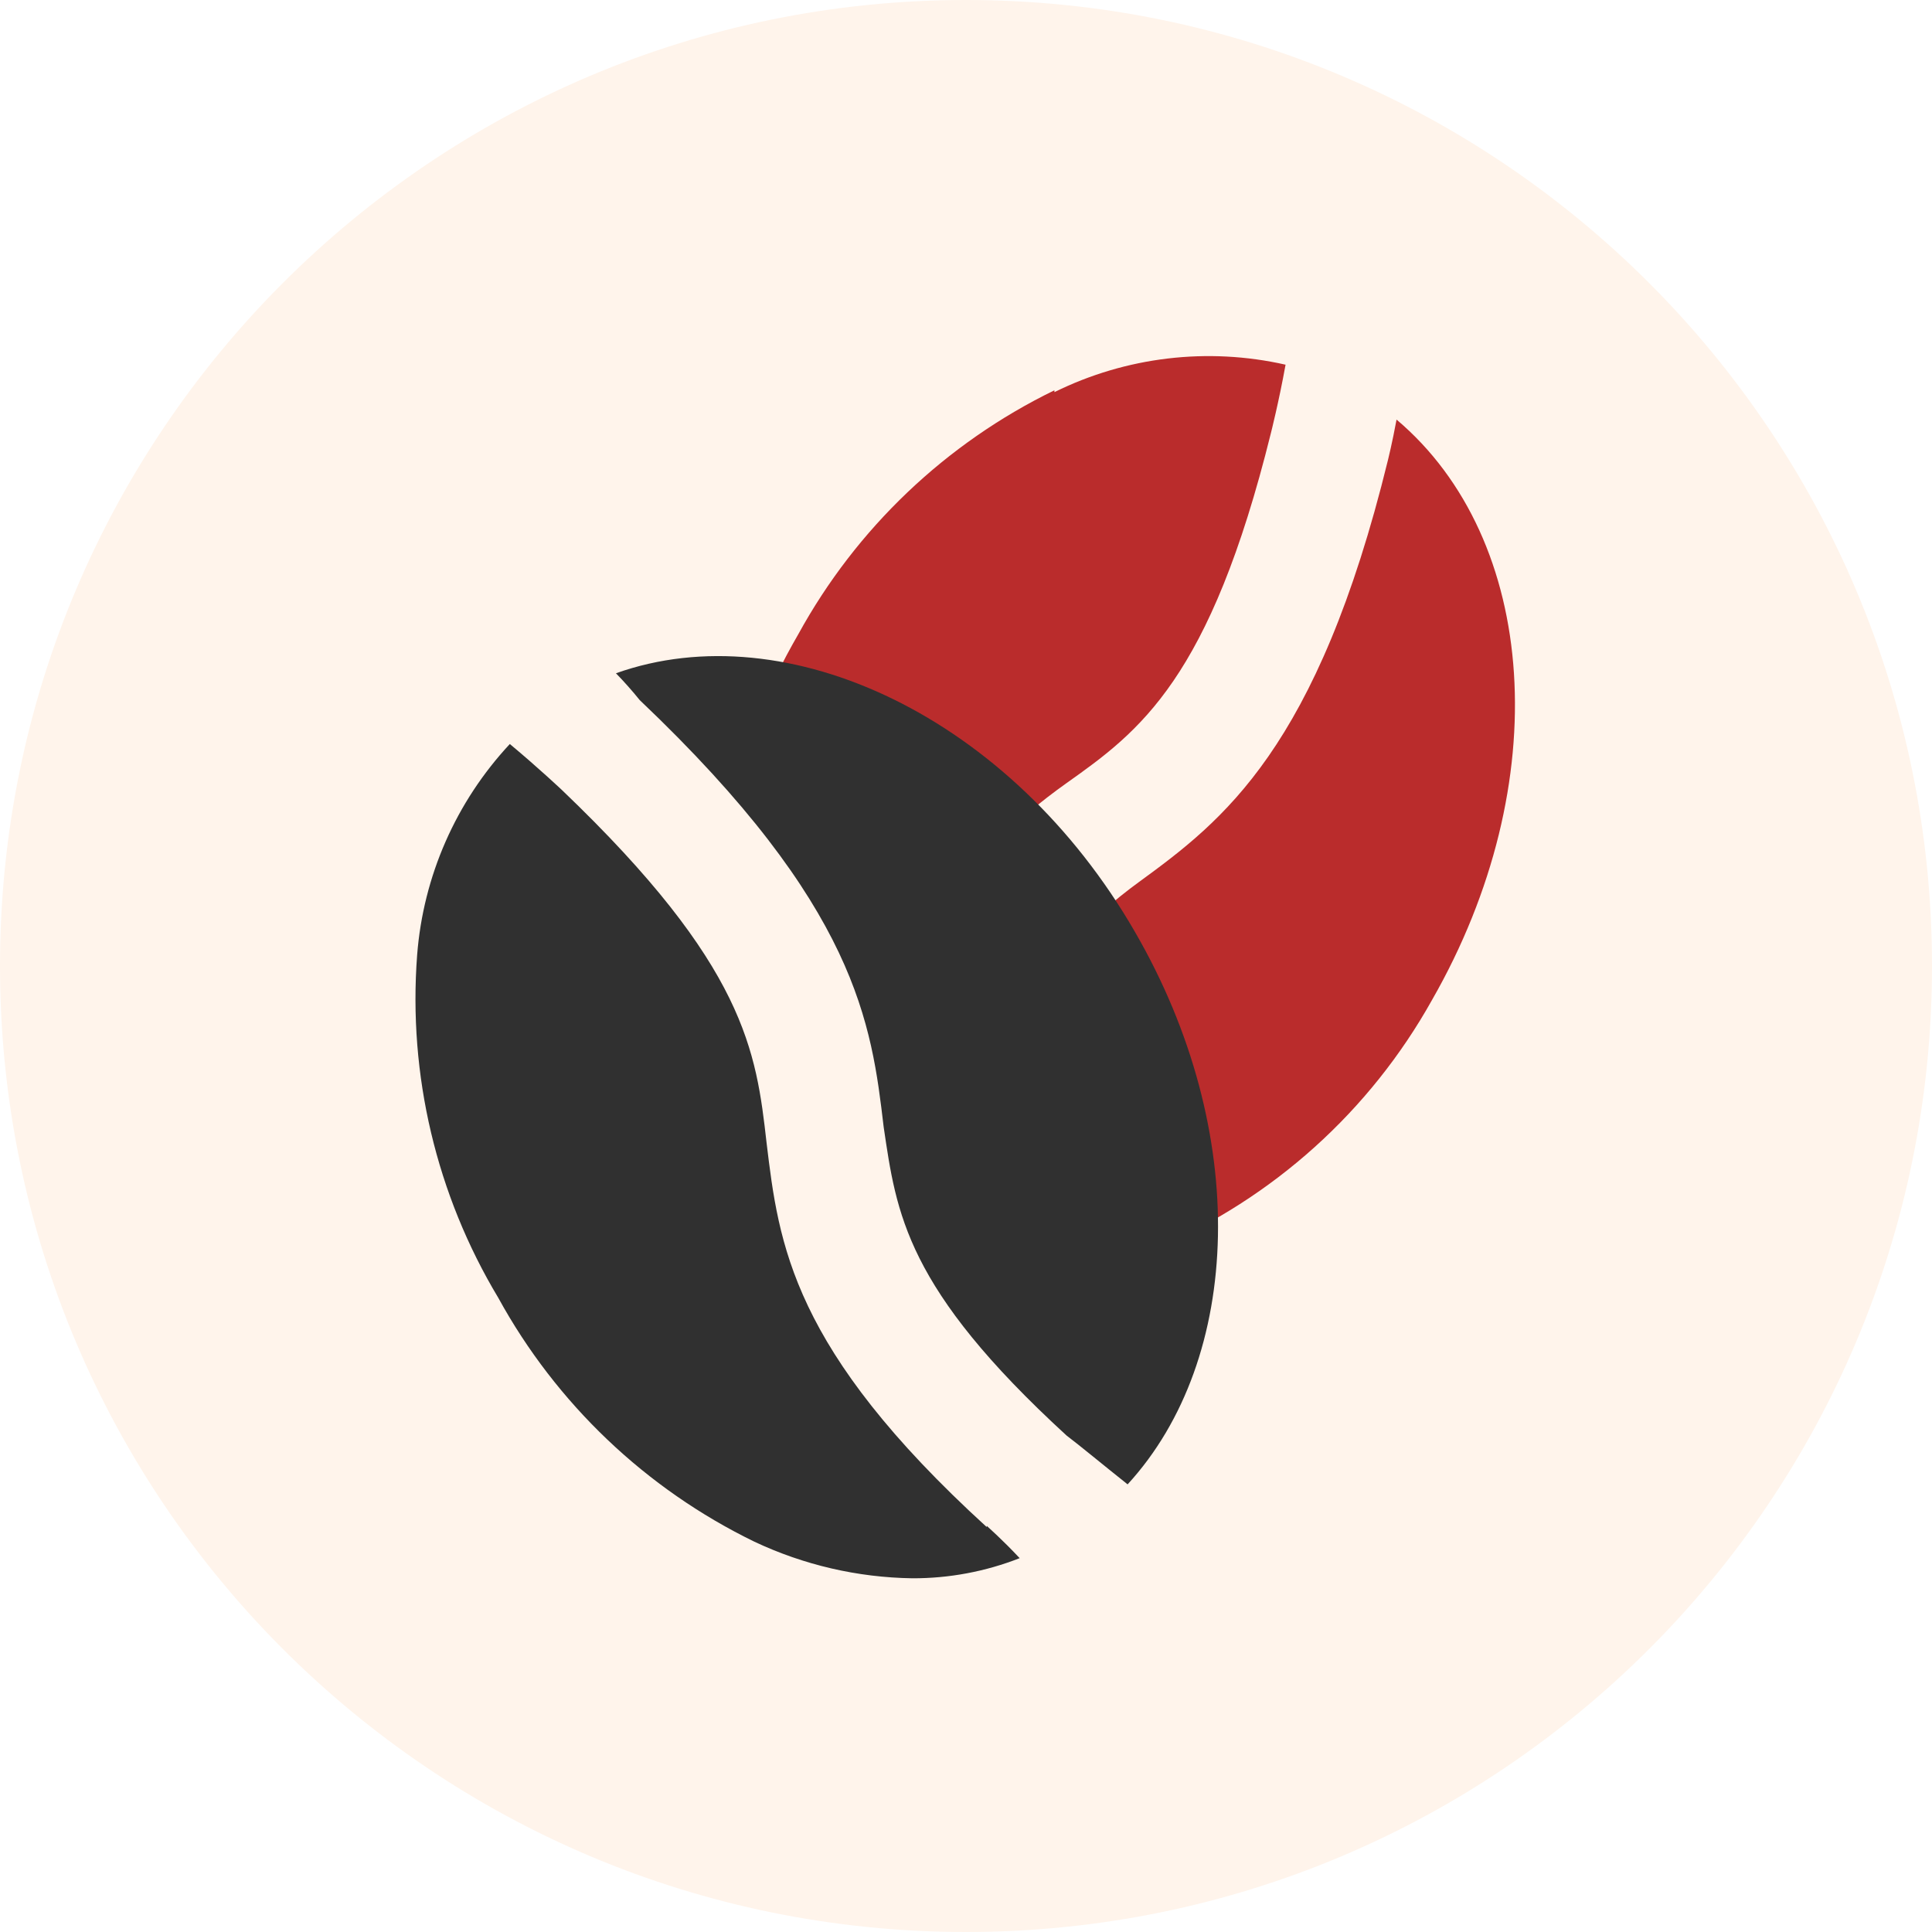
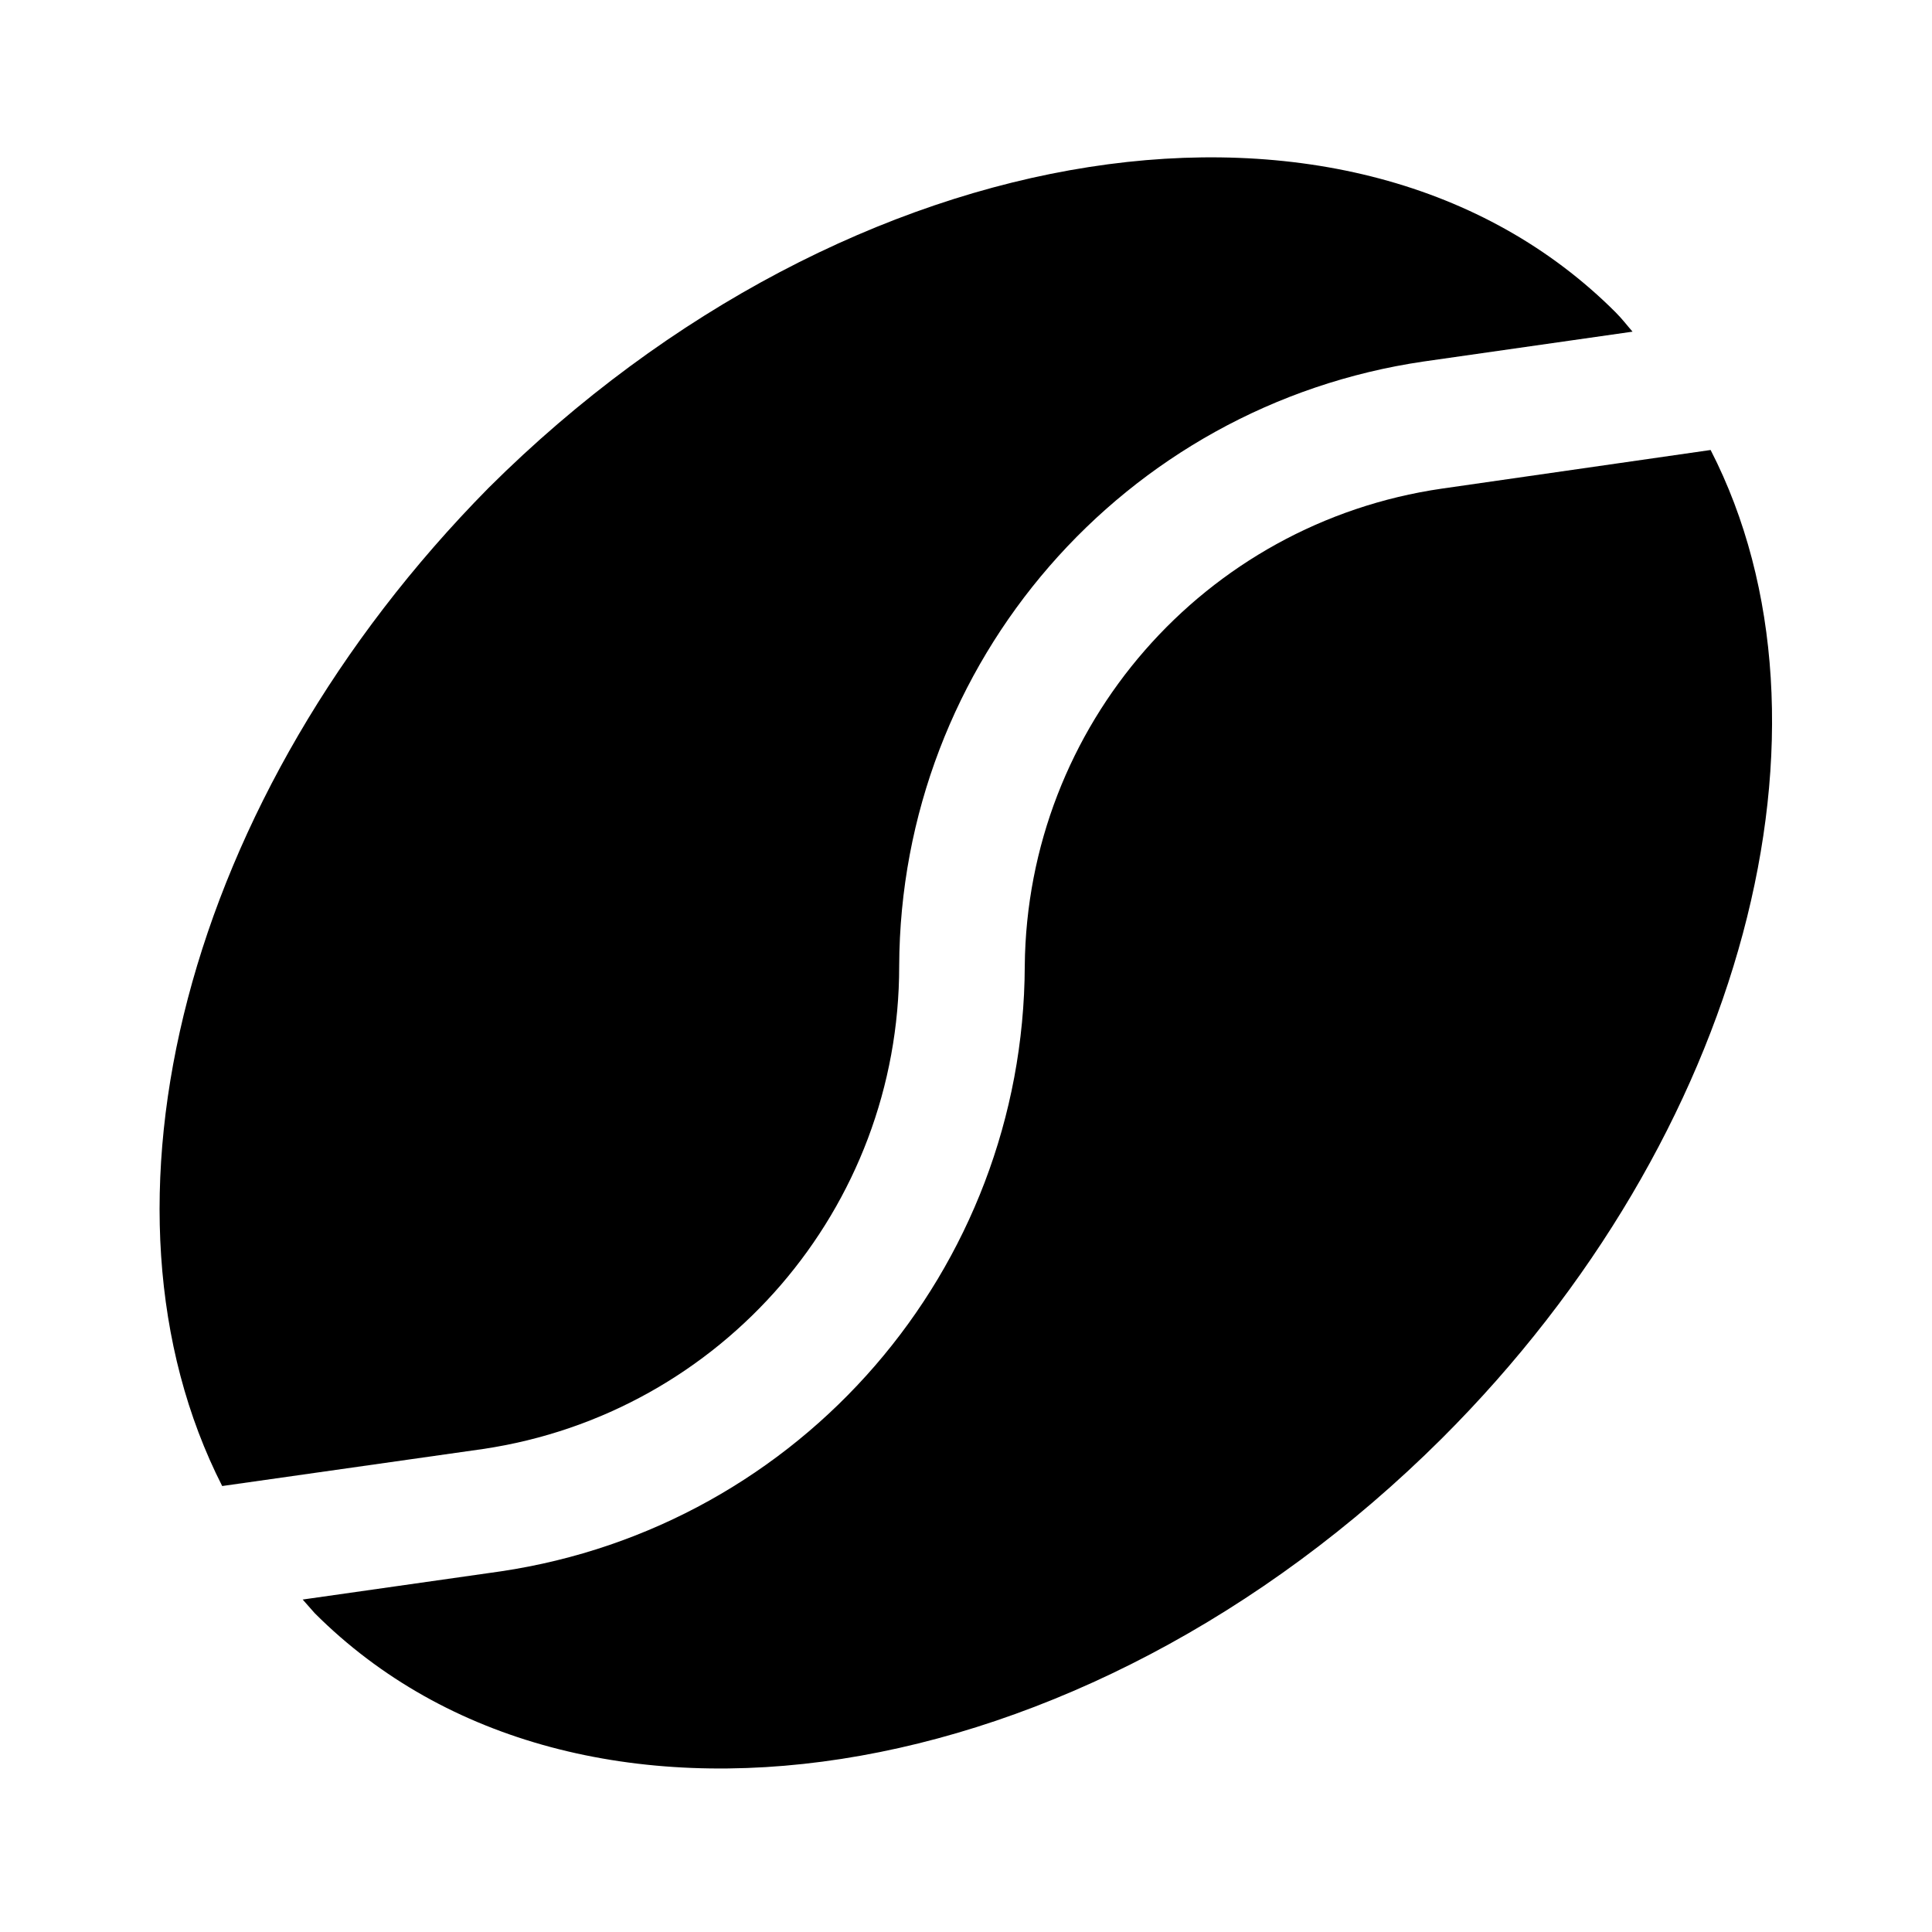
- <svg xmlns="http://www.w3.org/2000/svg" fill="#000000" width="16px" height="16px" viewBox="-3.84 -3.84 31.68 31.68" id="coffee-beans" data-name="Flat Color" class="icon flat-color" stroke="#000000" stroke-width="0" transform="rotate(0)matrix(1, 0, 0, 1, 0, 0)">
-   <g id="SVGRepo_bgCarrier" stroke-width="0" transform="translate(0,0), scale(1)">
-     <rect x="-3.84" y="-3.84" width="31.68" height="31.68" rx="15.84" fill="#fff4eb" strokewidth="0" />
-   </g>
-   <g id="SVGRepo_tracerCarrier" stroke-linecap="round" stroke-linejoin="round" stroke="#CCCCCC" stroke-width="0.048" />
-   <g id="SVGRepo_iconCarrier">
-     <path id="secondary" d="M19.64,12.56a9.43,9.43,0,0,1-4.52,4.07,8.75,8.75,0,0,0-1.21-4.69,3.45,3.45,0,0,0-.2-.32,7.85,7.85,0,0,1,1.13-1c1.37-1,2.92-2.18,4.08-6.92,0,0,.07-.28.14-.66C21.38,5,21.68,9,19.64,12.56Zm-6.19-10a9.56,9.56,0,0,0-4.2,4,11.15,11.15,0,0,0-.68,1.39A6.8,6.8,0,0,1,12.46,10a9.49,9.49,0,0,1,1.19-1C14.85,8.15,16,7.3,17,3.26c0,0,.13-.51.24-1.12A5.71,5.71,0,0,0,13.45,2.59Z" style="fill: #ba2c2c;" />
-     <path id="primary" d="M6.26,7.2c2.81-1,6.48.72,8.51,4.24,1.9,3.28,1.77,7-.12,9.06-.39-.31-.8-.65-1-.8-2.64-2.42-2.79-3.64-3-5.06-.2-1.69-.43-3.61-4-7A6.37,6.37,0,0,0,6.26,7.2Zm6.08,14c-3.2-2.92-3.41-4.64-3.61-6.3-.17-1.5-.34-2.9-3.35-5.78,0,0-.38-.36-.86-.76A5.72,5.72,0,0,0,3,11.82a9.52,9.52,0,0,0,1.33,5.62,9.56,9.56,0,0,0,4.2,4,6.29,6.29,0,0,0,2.59.6,4.78,4.78,0,0,0,1.76-.33C12.6,21.41,12.36,21.2,12.34,21.18Z" style="fill: #303030;" />
-   </g>
+ <svg xmlns="http://www.w3.org/2000/svg" width="24" height="24" viewBox="0 0 24 24">
+   <path d="M6 18a6.06 6.06 0 0 0 5.17-6 7.62 7.62 0 0 1 6.52-7.51l2.59-.37c-.07-.08-.13-.16-.21-.24-3.26-3.26-9.52-2.28-14 2.18C2.28 9.9 1 15 2.76 18.46z" />
+   <path d="M12.73 12a7.63 7.63 0 0 1-6.51 7.52l-2.46.35.15.17c3.26 3.26 9.52 2.29 14-2.17C21.68 14.11 23 9 21.25 5.59l-3.34.48A6.05 6.05 0 0 0 12.73 12z" />
</svg>
